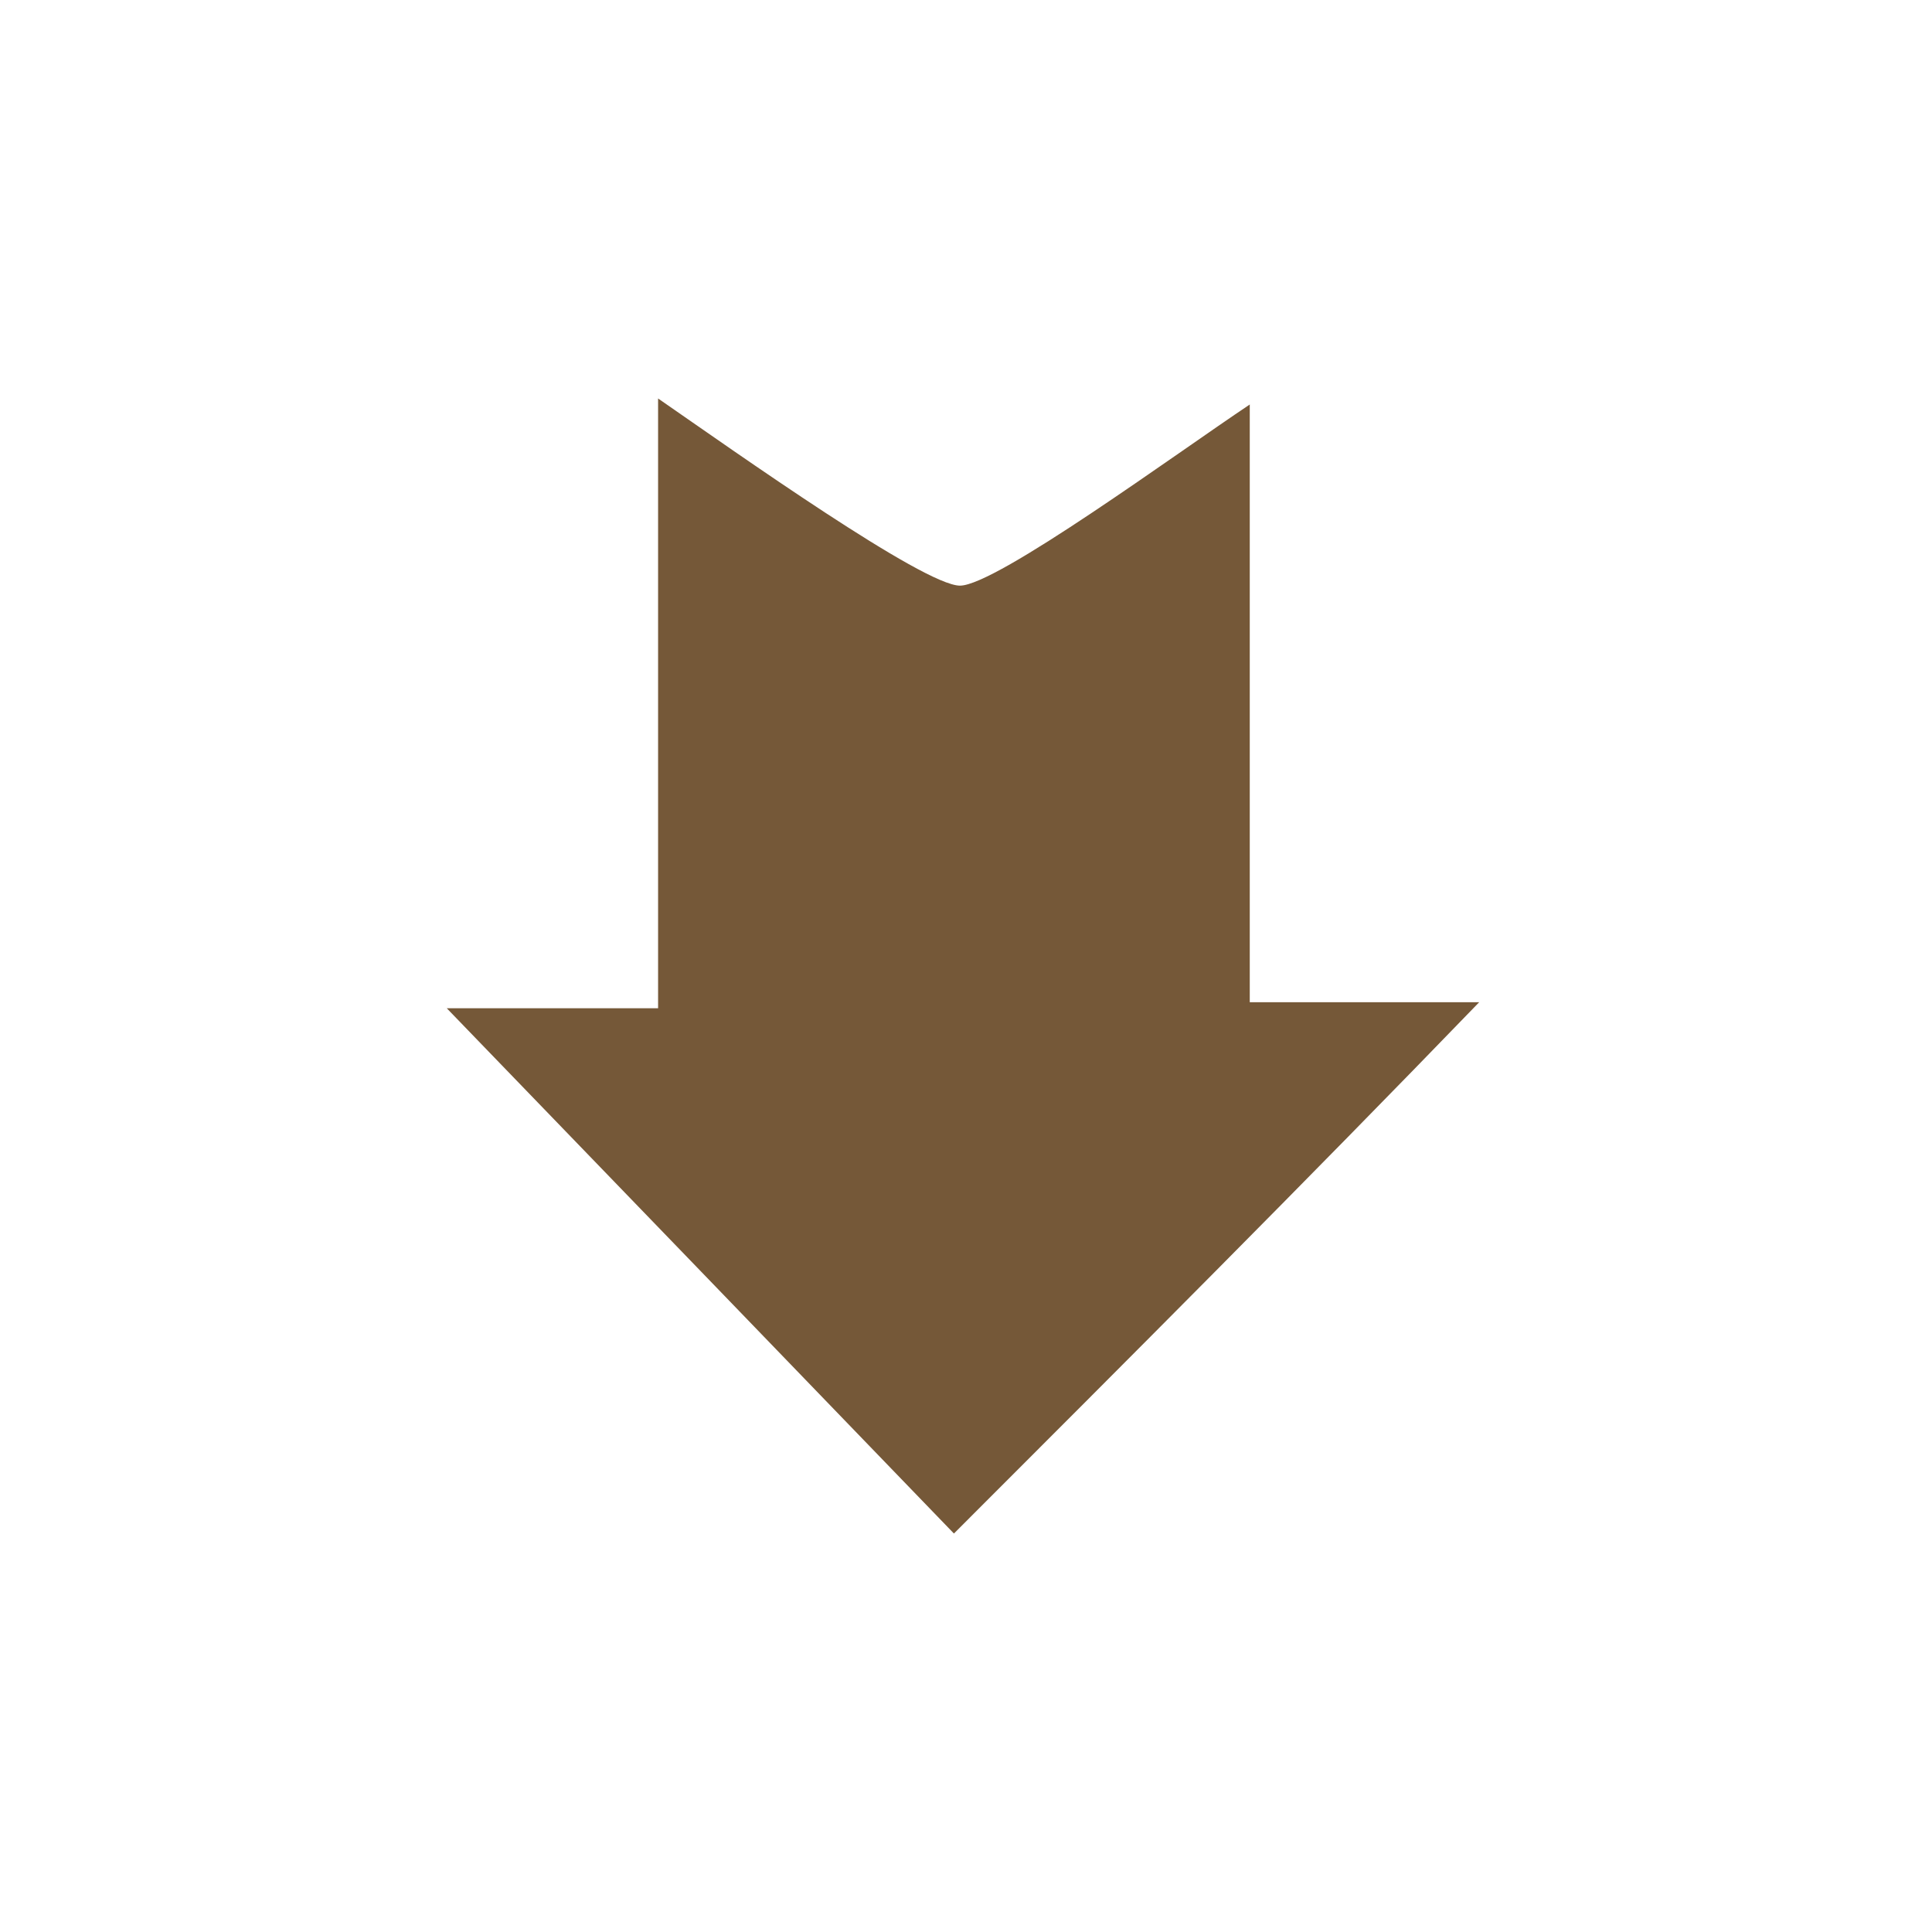
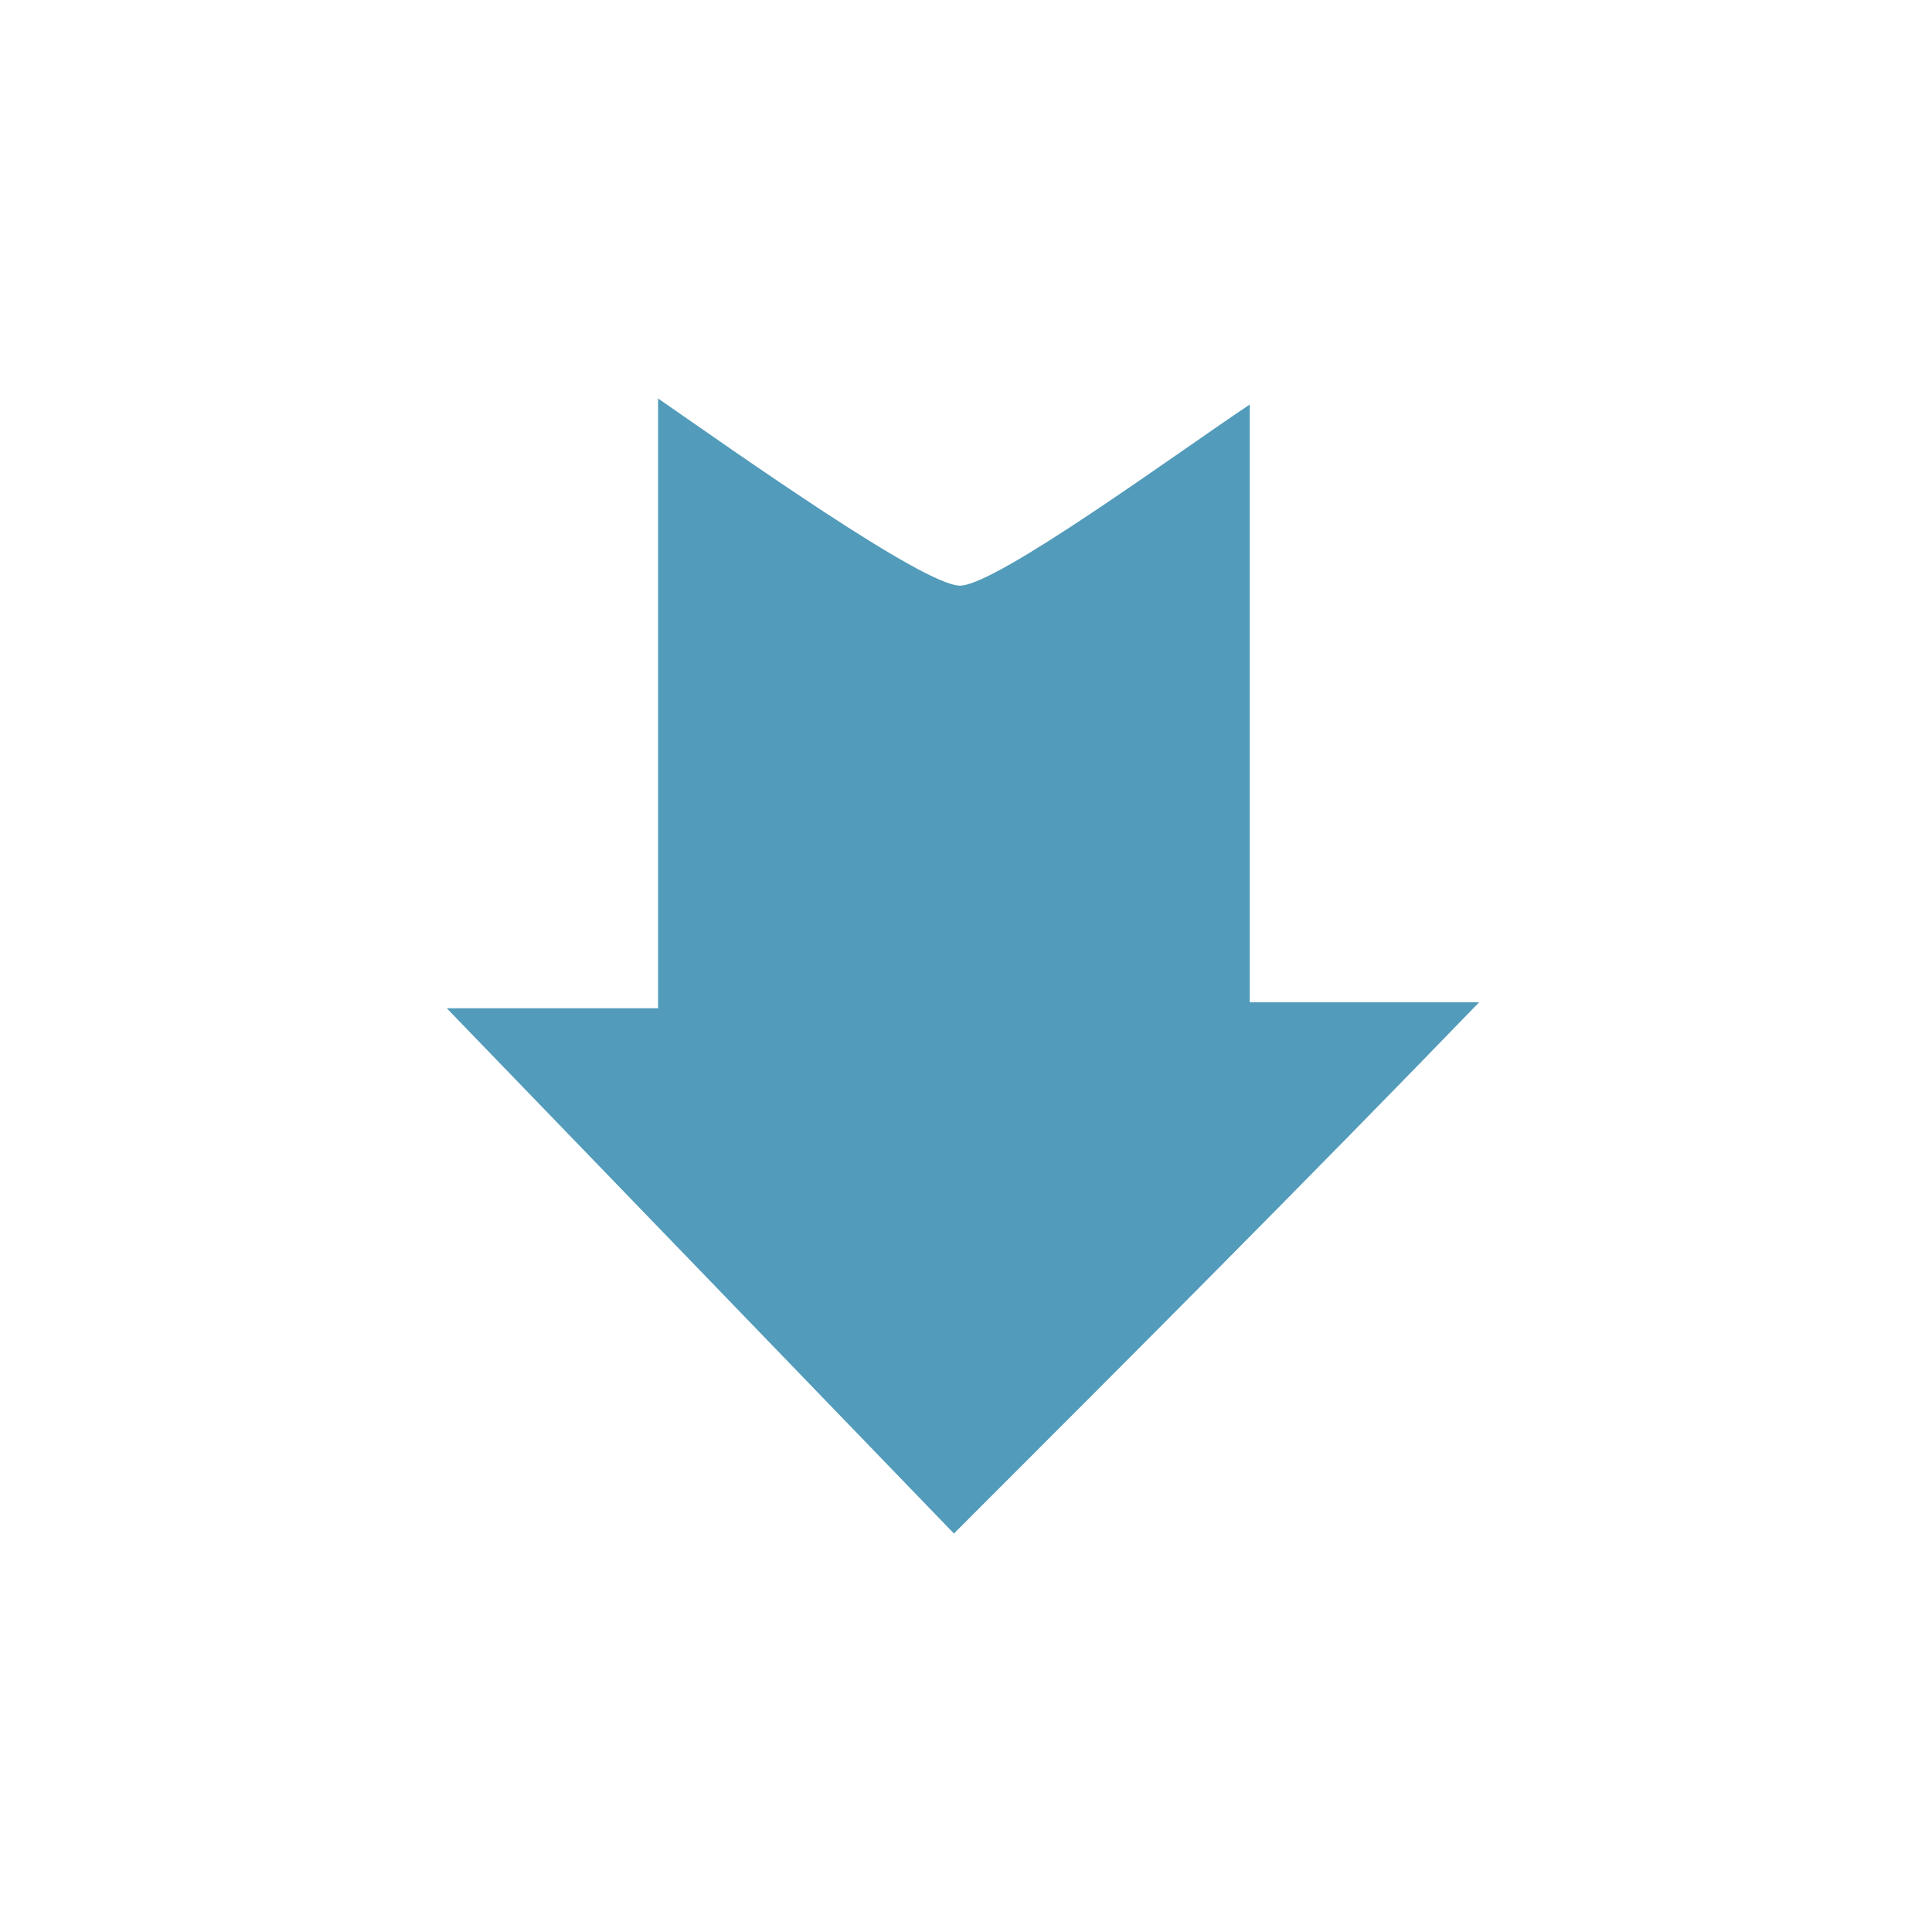
<svg xmlns="http://www.w3.org/2000/svg" version="1.1" id="Layer_1" x="0px" y="0px" viewBox="0 0 32 32" enable-background="new 0 0 32 32" xml:space="preserve">
-   <path fill="#755838" d="M20.7,6.7c0,3.5,0,6.6,0,9.9c1.4,0,2.7,0,3.8,0c-2.9,3-5.8,5.9-8.7,8.8c-2.7-2.8-5.6-5.8-8.4-8.7  c0.8,0,2.1,0,3.5,0c0-3.3,0-6.5,0-10.1c1.3,0.9,4.4,3.1,5,3.1C16.5,9.7,19.5,7.5,20.7,6.7L20.7,6.7z" />
+   <path fill="#529BBA" d="M20.7,6.7c0,3.5,0,6.6,0,9.9c1.4,0,2.7,0,3.8,0c-2.9,3-5.8,5.9-8.7,8.8c-2.7-2.8-5.6-5.8-8.4-8.7  c0.8,0,2.1,0,3.5,0c0-3.3,0-6.5,0-10.1c1.3,0.9,4.4,3.1,5,3.1C16.5,9.7,19.5,7.5,20.7,6.7L20.7,6.7z" />
</svg>
